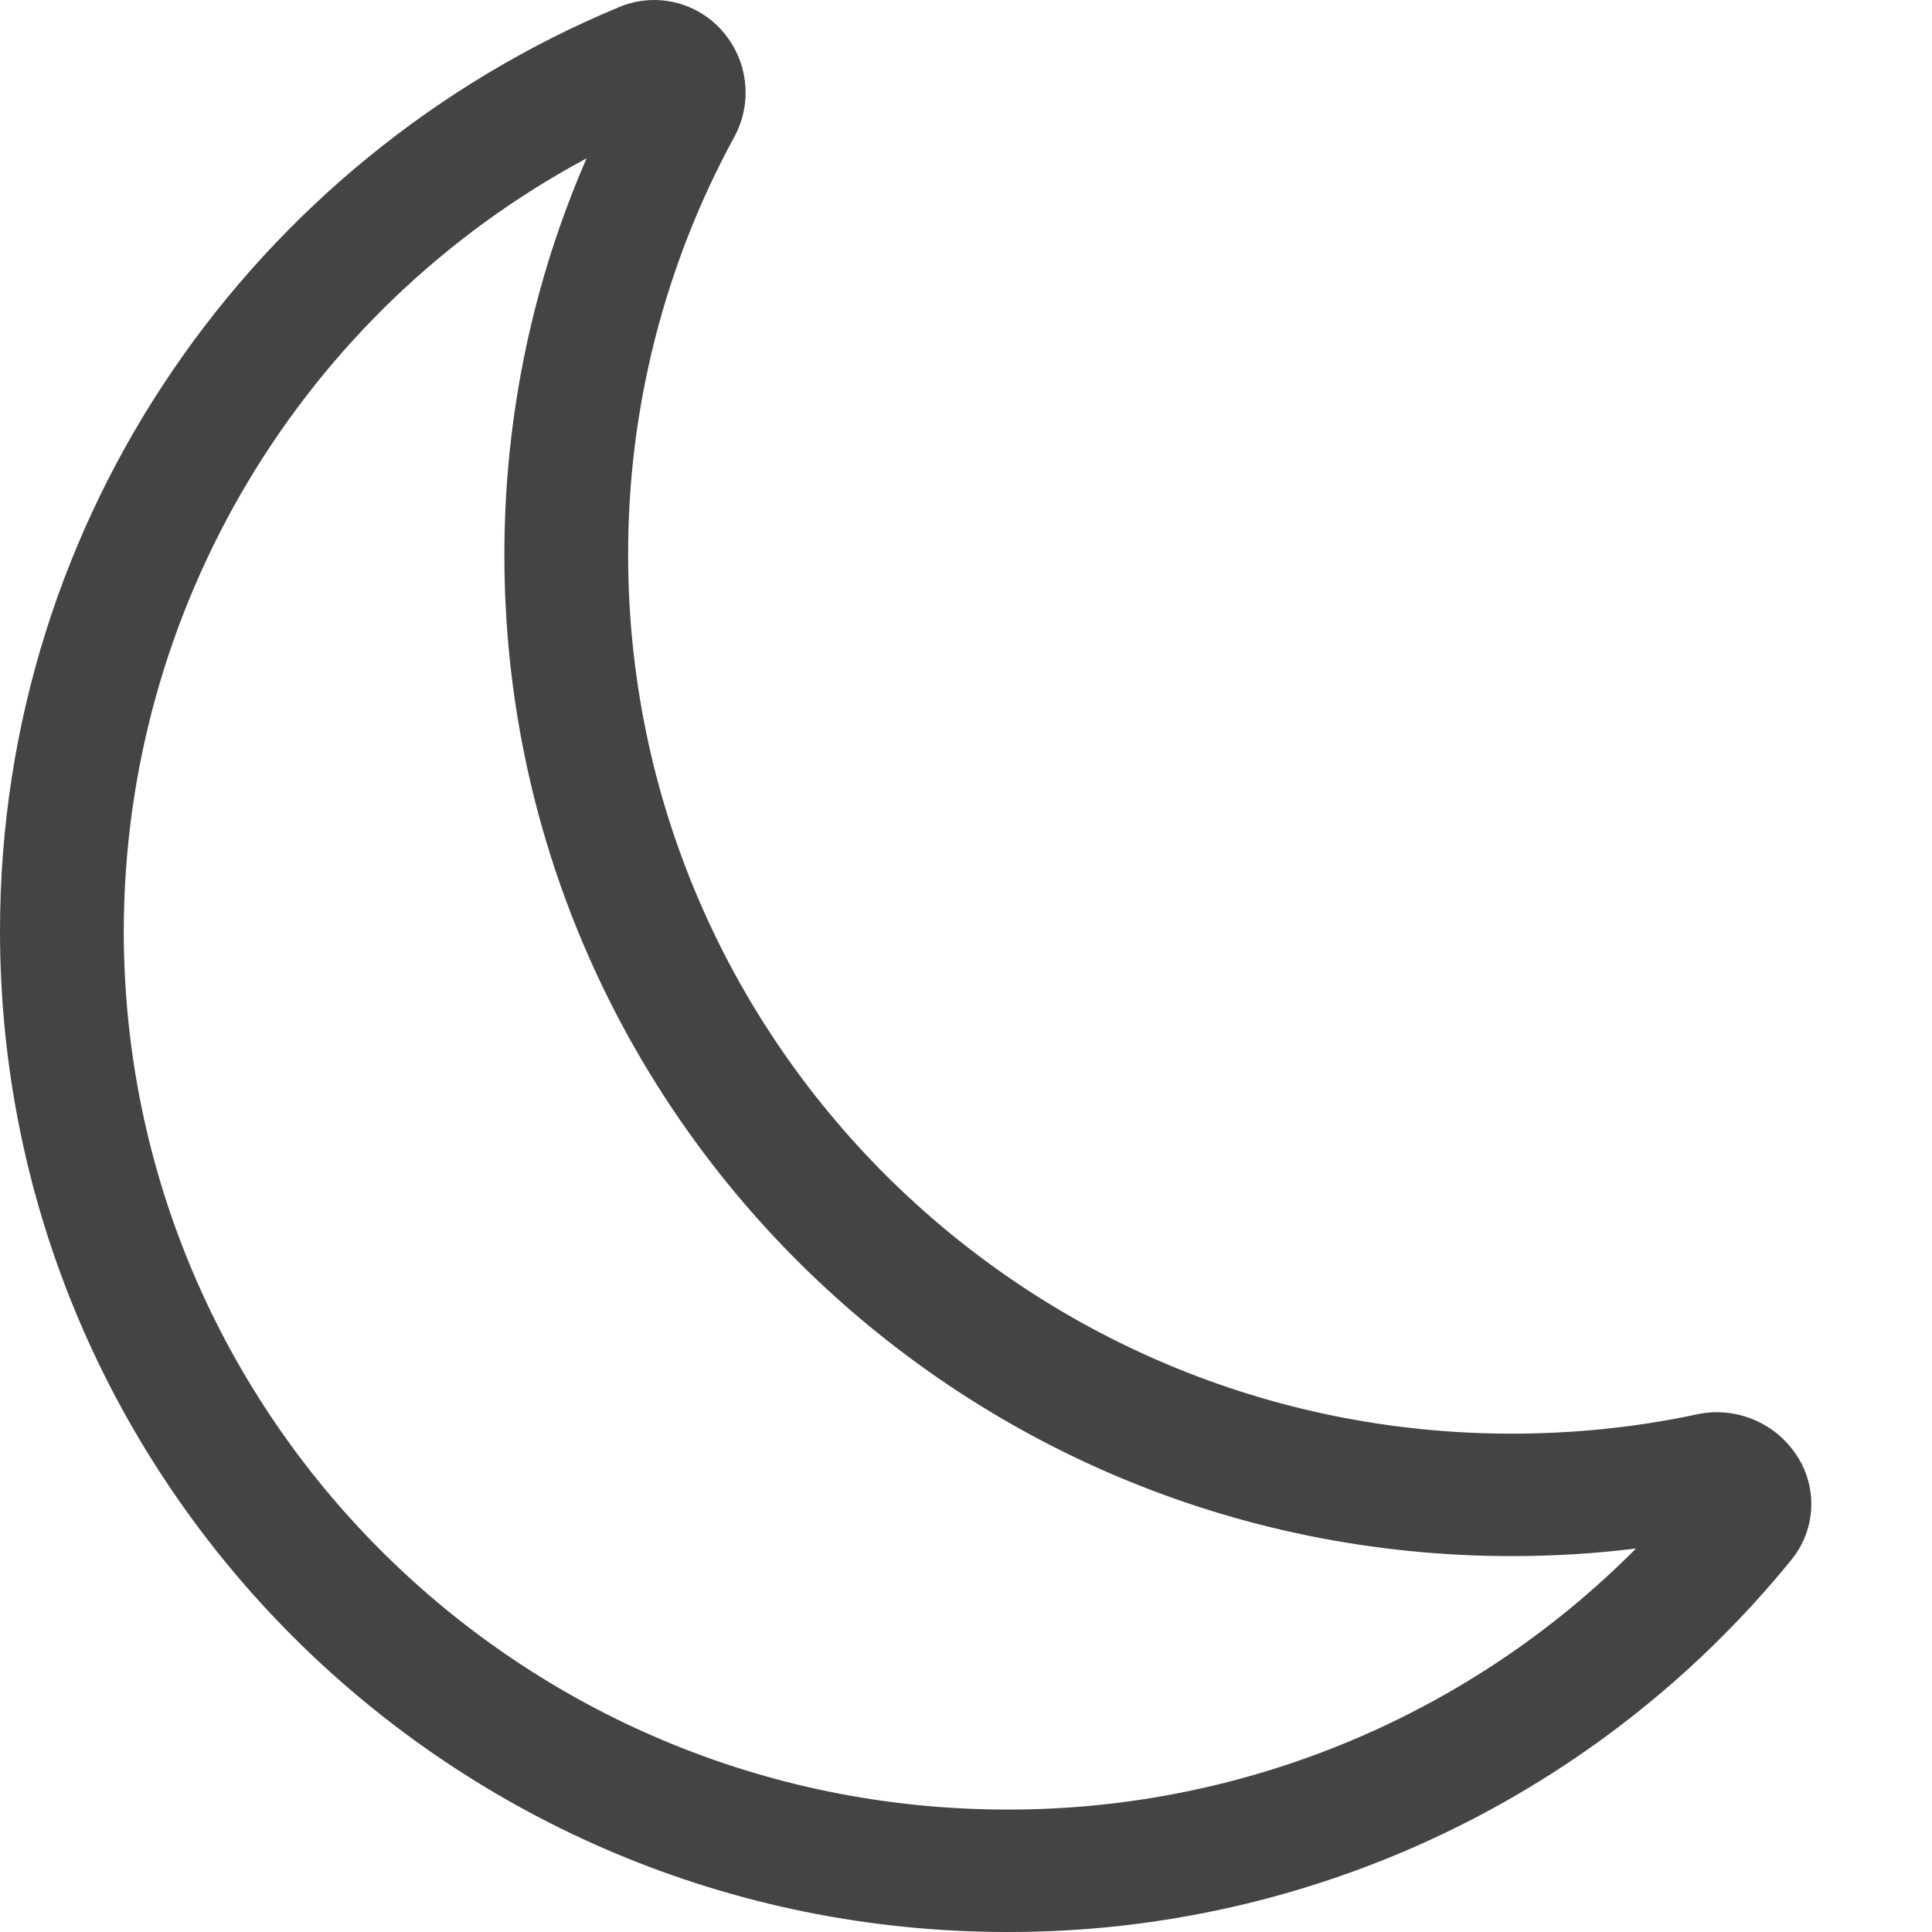
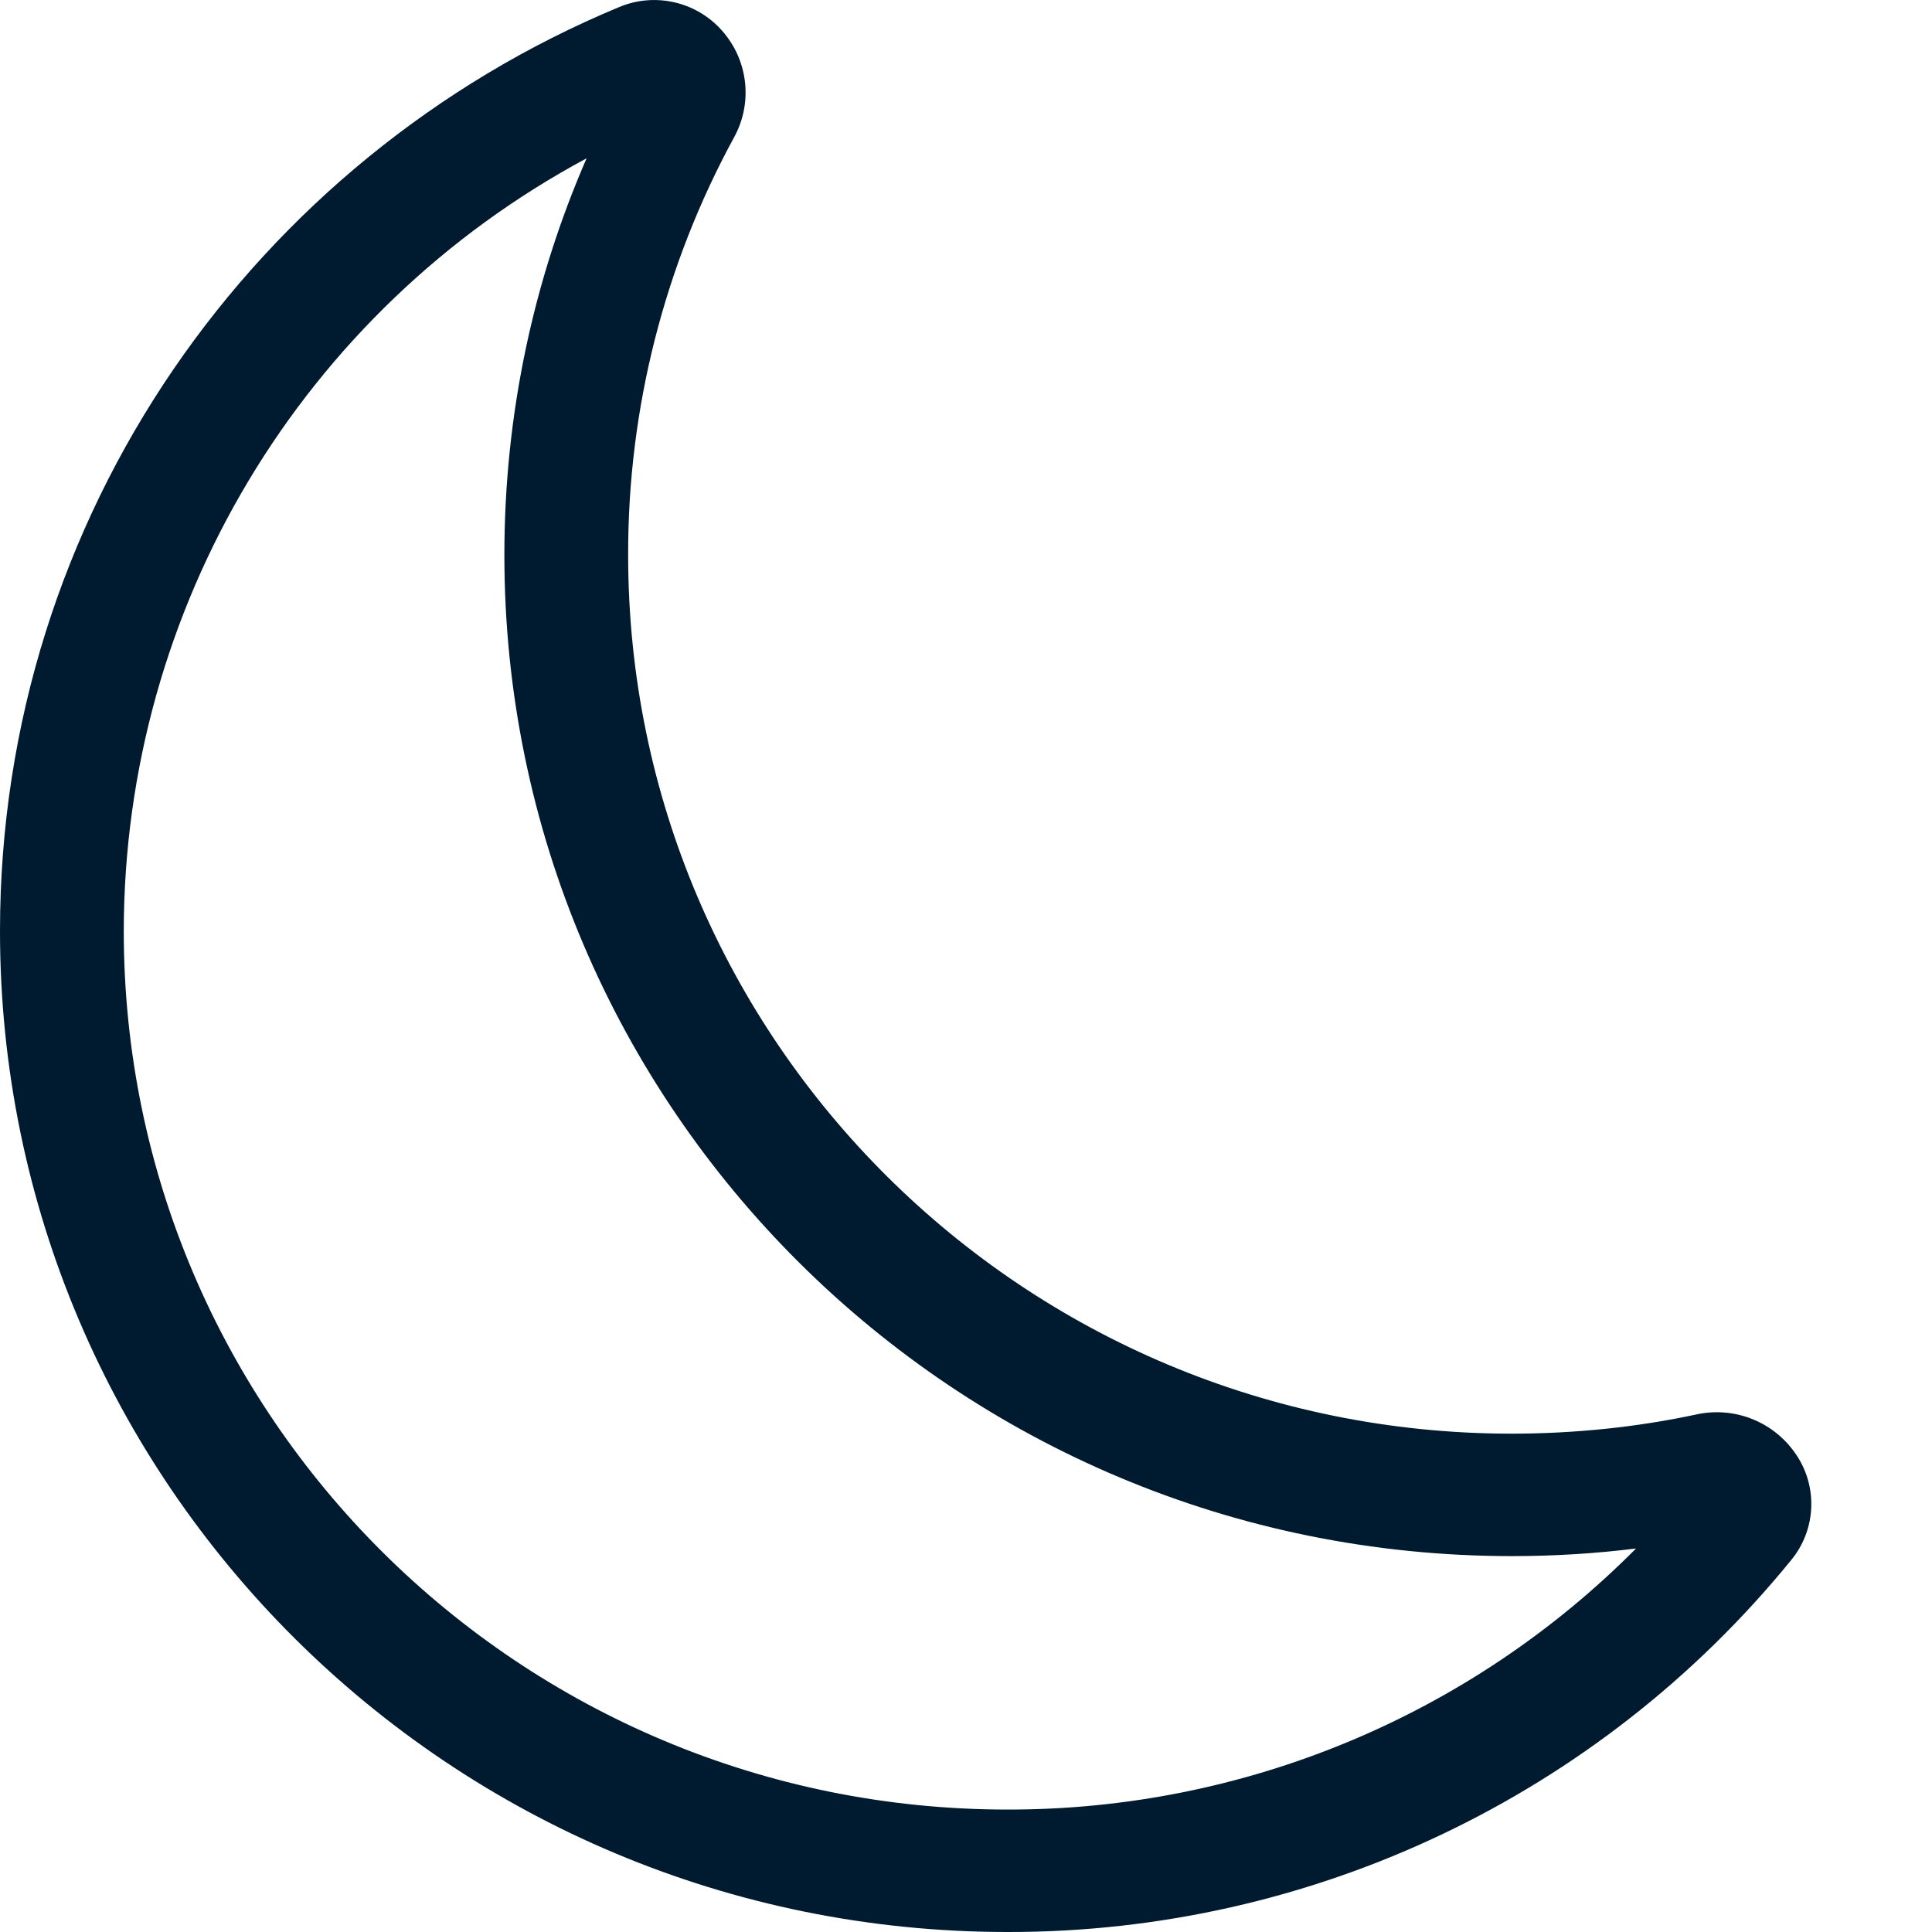
- <svg xmlns="http://www.w3.org/2000/svg" width="16" height="16" fill="#444" class="bi bi-moon" viewBox="0 0 16 16">
+ <svg xmlns="http://www.w3.org/2000/svg" width="16" height="16" fill="#001a30" class="bi bi-moon" viewBox="0 0 16 16">
  <path d="M6 .278a.77.77 0 0 1 .08.858 7.2 7.2 0 0 0-.878 3.46c0 4.021 3.278 7.277 7.318 7.277q.792-.001 1.533-.16a.79.79 0 0 1 .81.316.73.73 0 0 1-.031.893A8.35 8.35 0 0 1 8.344 16C3.734 16 0 12.286 0 7.71 0 4.266 2.114 1.312 5.124.06A.75.75 0 0 1 6 .278M4.858 1.311A7.27 7.27 0 0 0 1.025 7.71c0 4.02 3.279 7.276 7.319 7.276a7.32 7.32 0 0 0 5.205-2.162q-.506.063-1.029.063c-4.61 0-8.343-3.714-8.343-8.29 0-1.167.242-2.278.681-3.286" />
</svg>
